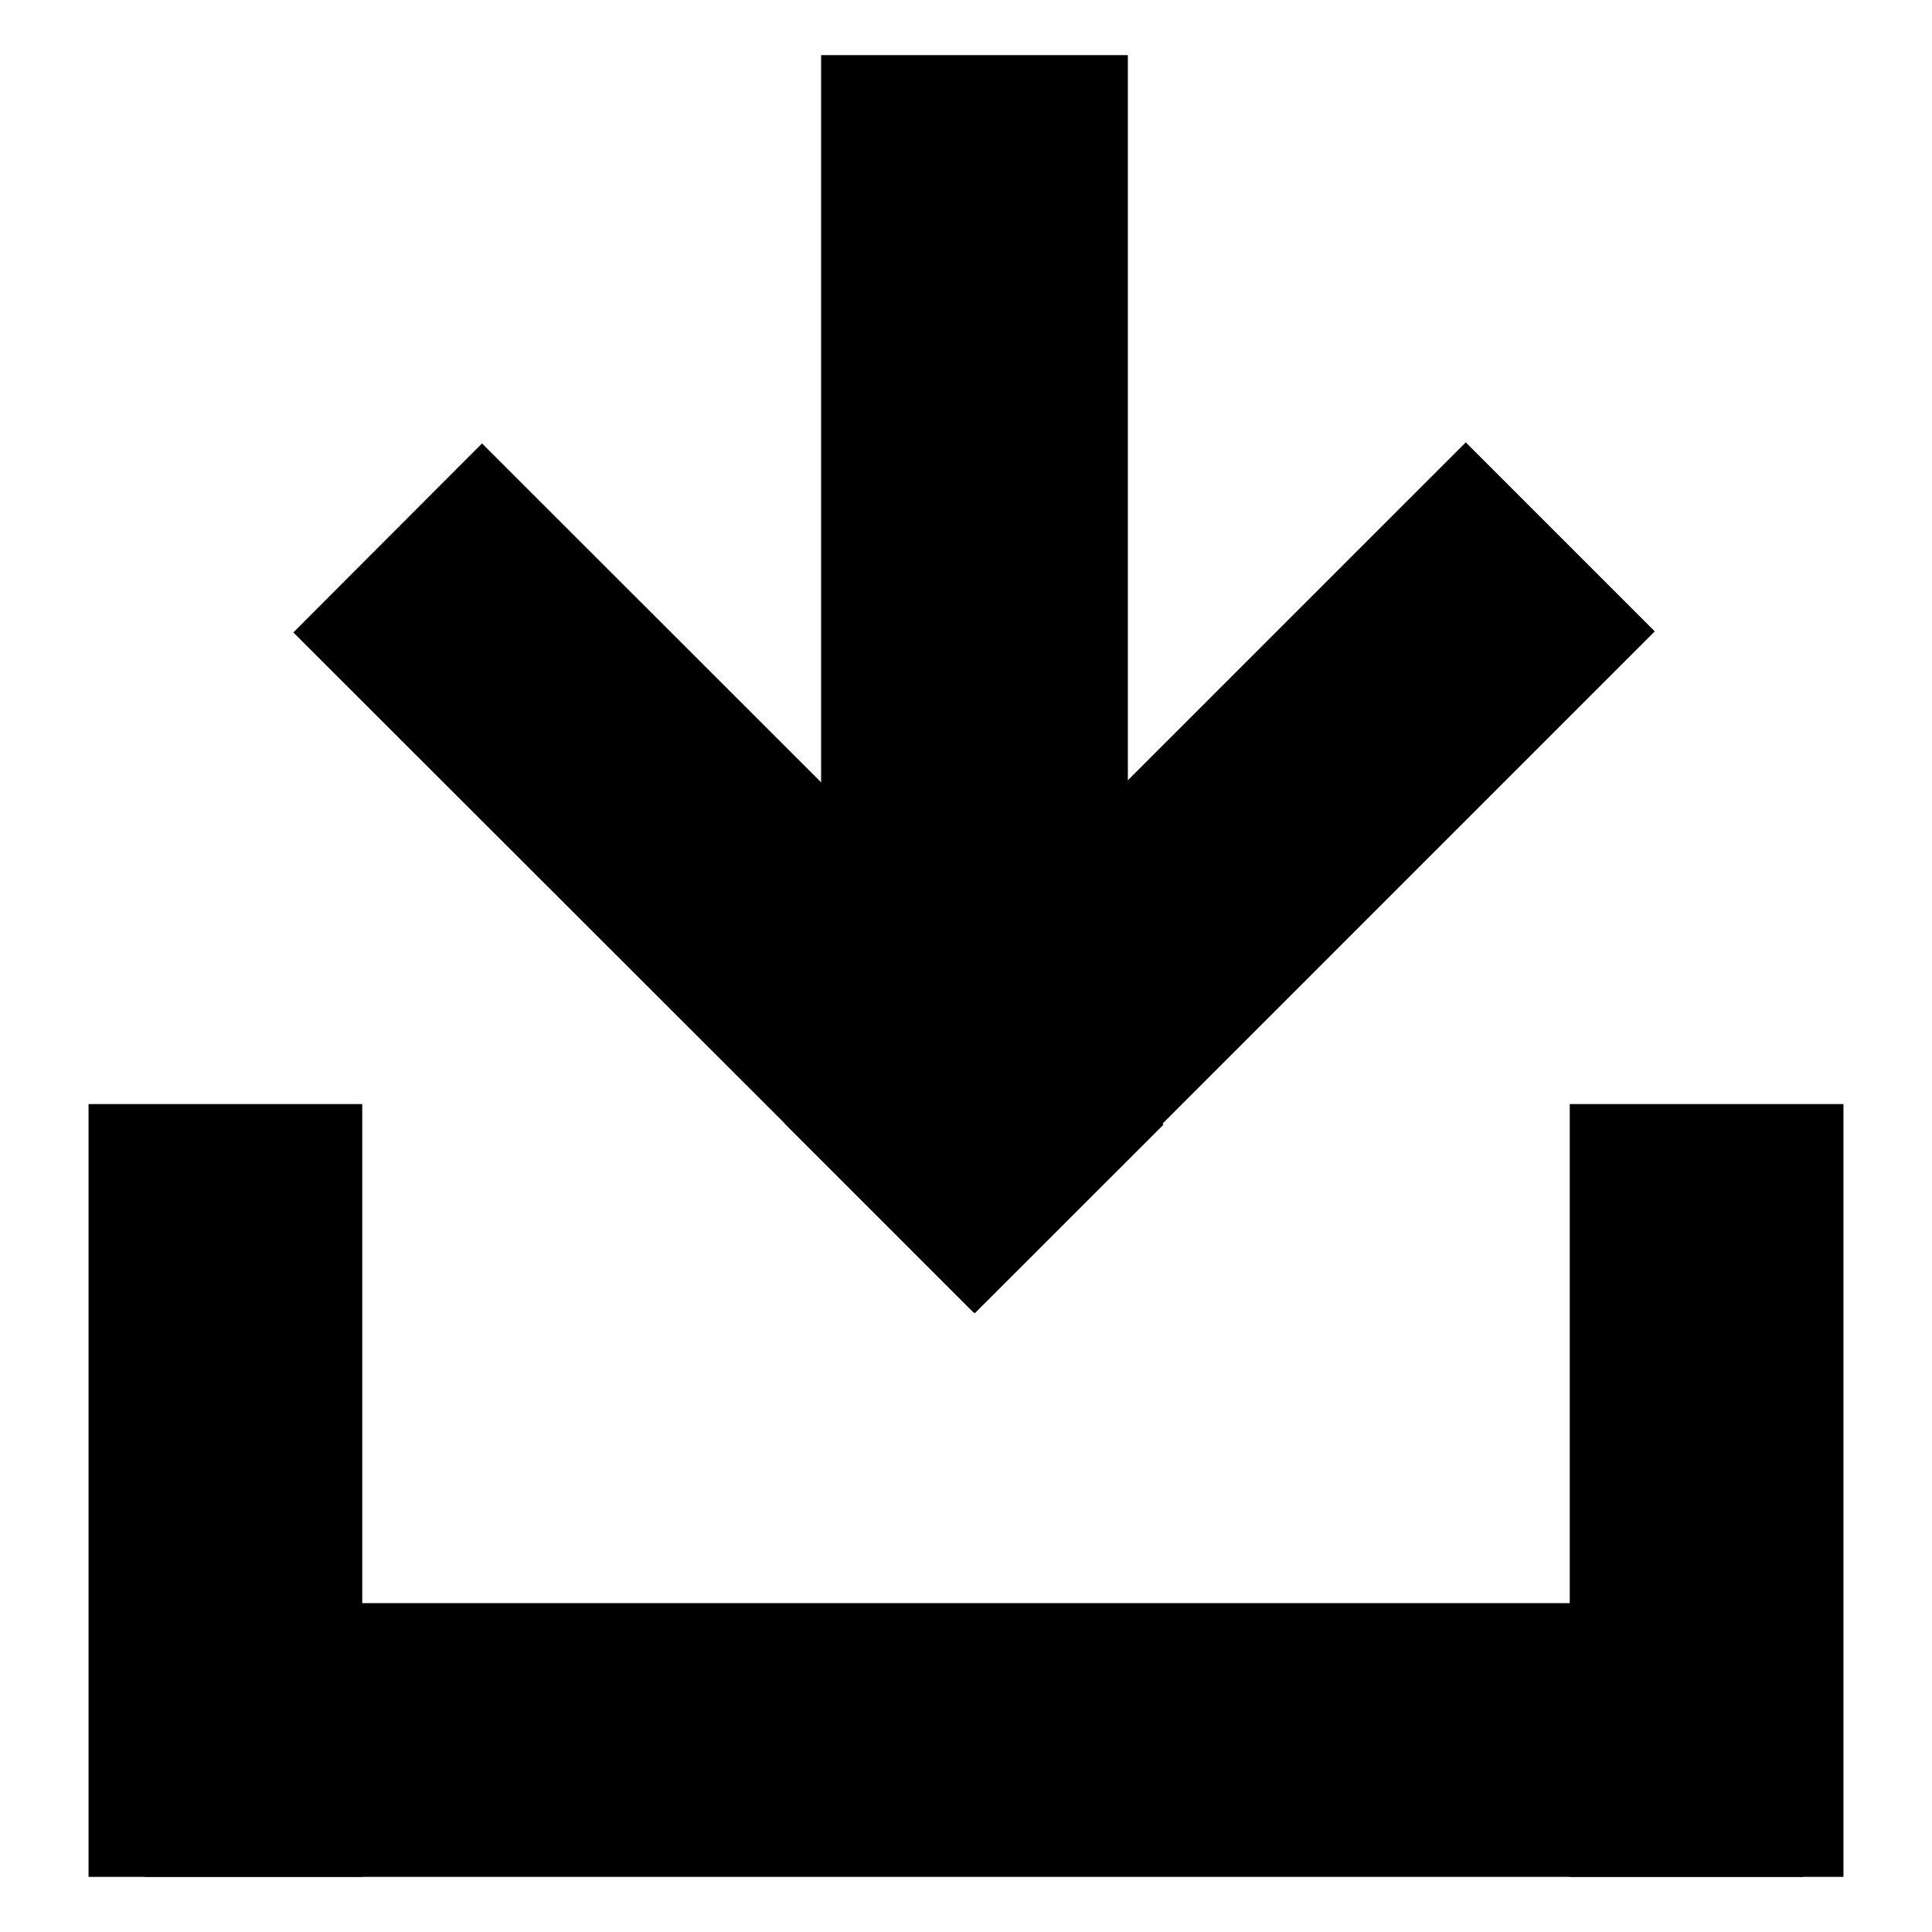
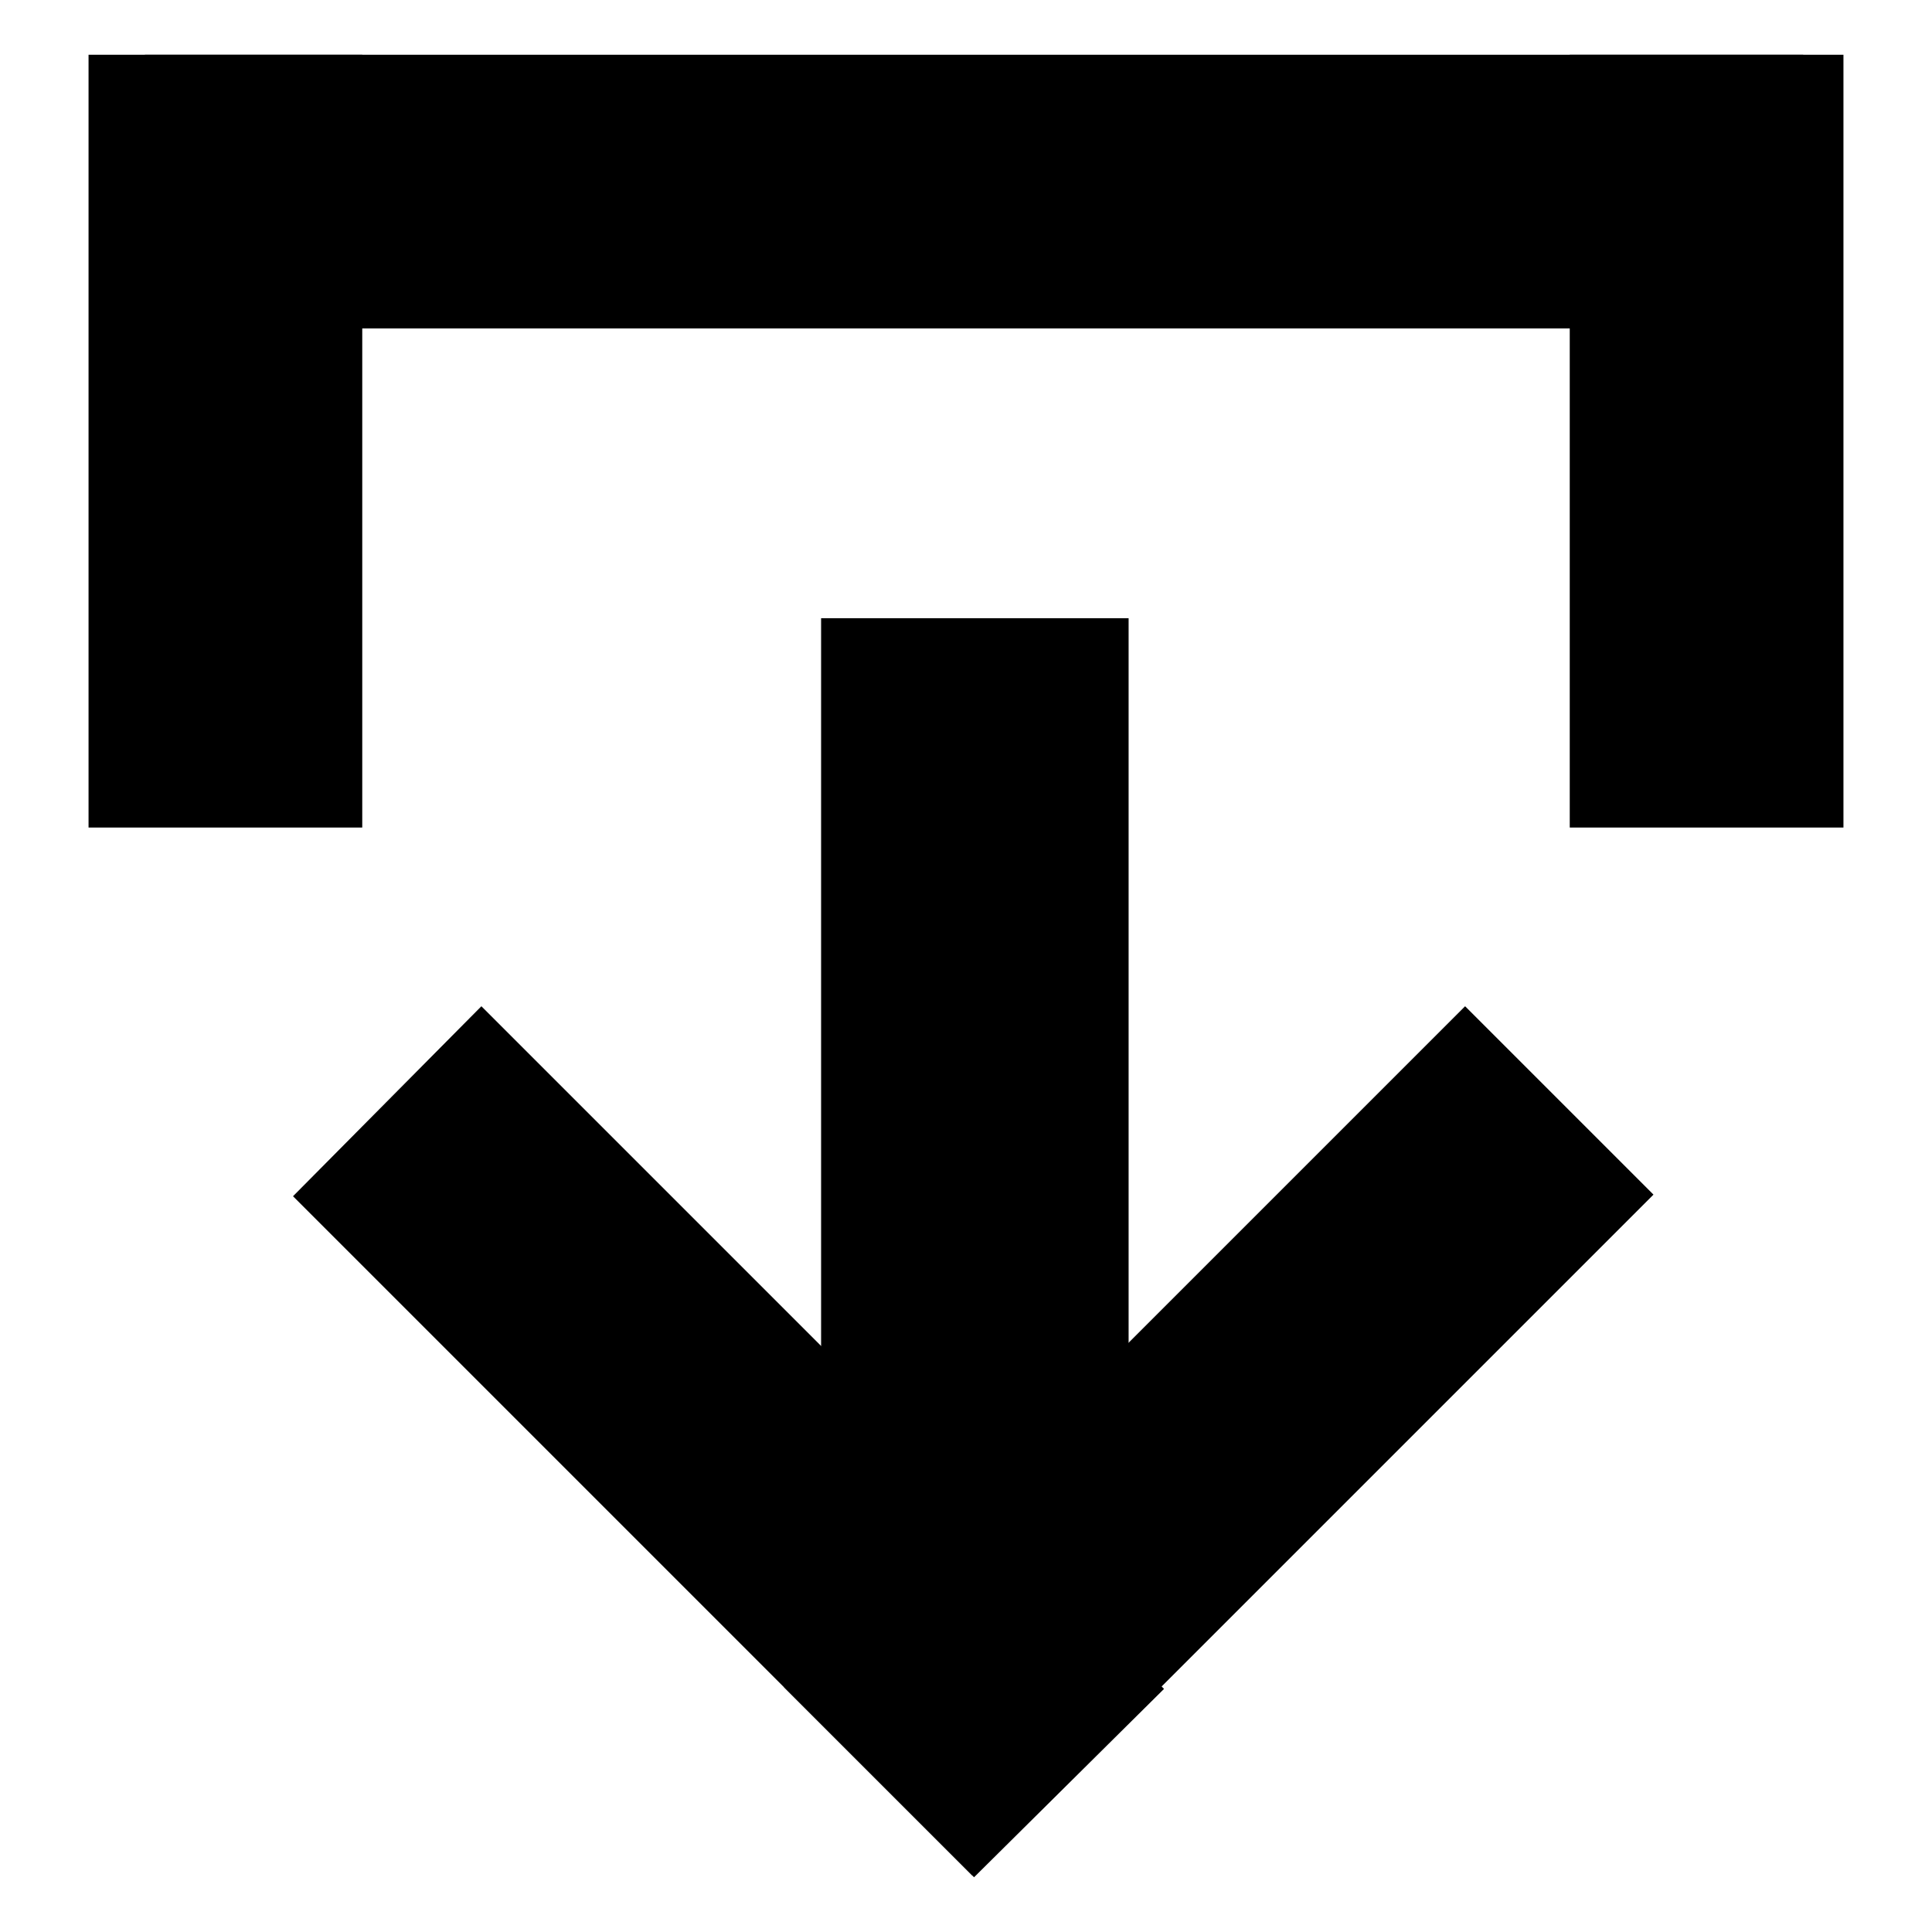
- <svg xmlns="http://www.w3.org/2000/svg" viewBox="0 0 120 120">
-   <path d="M48.732 69.783L91.04 27.476l11.74 11.74-42.308 42.31z" />
-   <path d="M51 3.424h19.054v60.21H51z" />
-   <path d="M60.543 81.572L18.22 39.282l11.72-11.74L72.27 69.85zM9 99.575h103v17H9z" />
-   <path d="M5.5 68.576h17v48h-17zm92 0h17v48h-17z" />
+ <svg xmlns="http://www.w3.org/2000/svg" version="1.1" id="Layer_1" x="0px" y="0px" viewBox="0 0 120 120" style="enable-background:new 0 0 120 120;" xml:space="preserve">
+   <path d="M48.7,104.8L91,62.5l11.7,11.7l-42.3,42.3L48.7,104.8z" />
+   <path d="M51,38.4h19.1v60.2H51V38.4z" />
+   <polygon points="60.5,116.6 18.2,74.3 29.9,62.5 72.3,104.9 " />
+   <rect x="9" y="3.4" width="103" height="17" />
+   <path d="M5.5,3.4h17v48h-17V3.4z M97.5,3.4h17v48h-17V3.4z" />
</svg>
